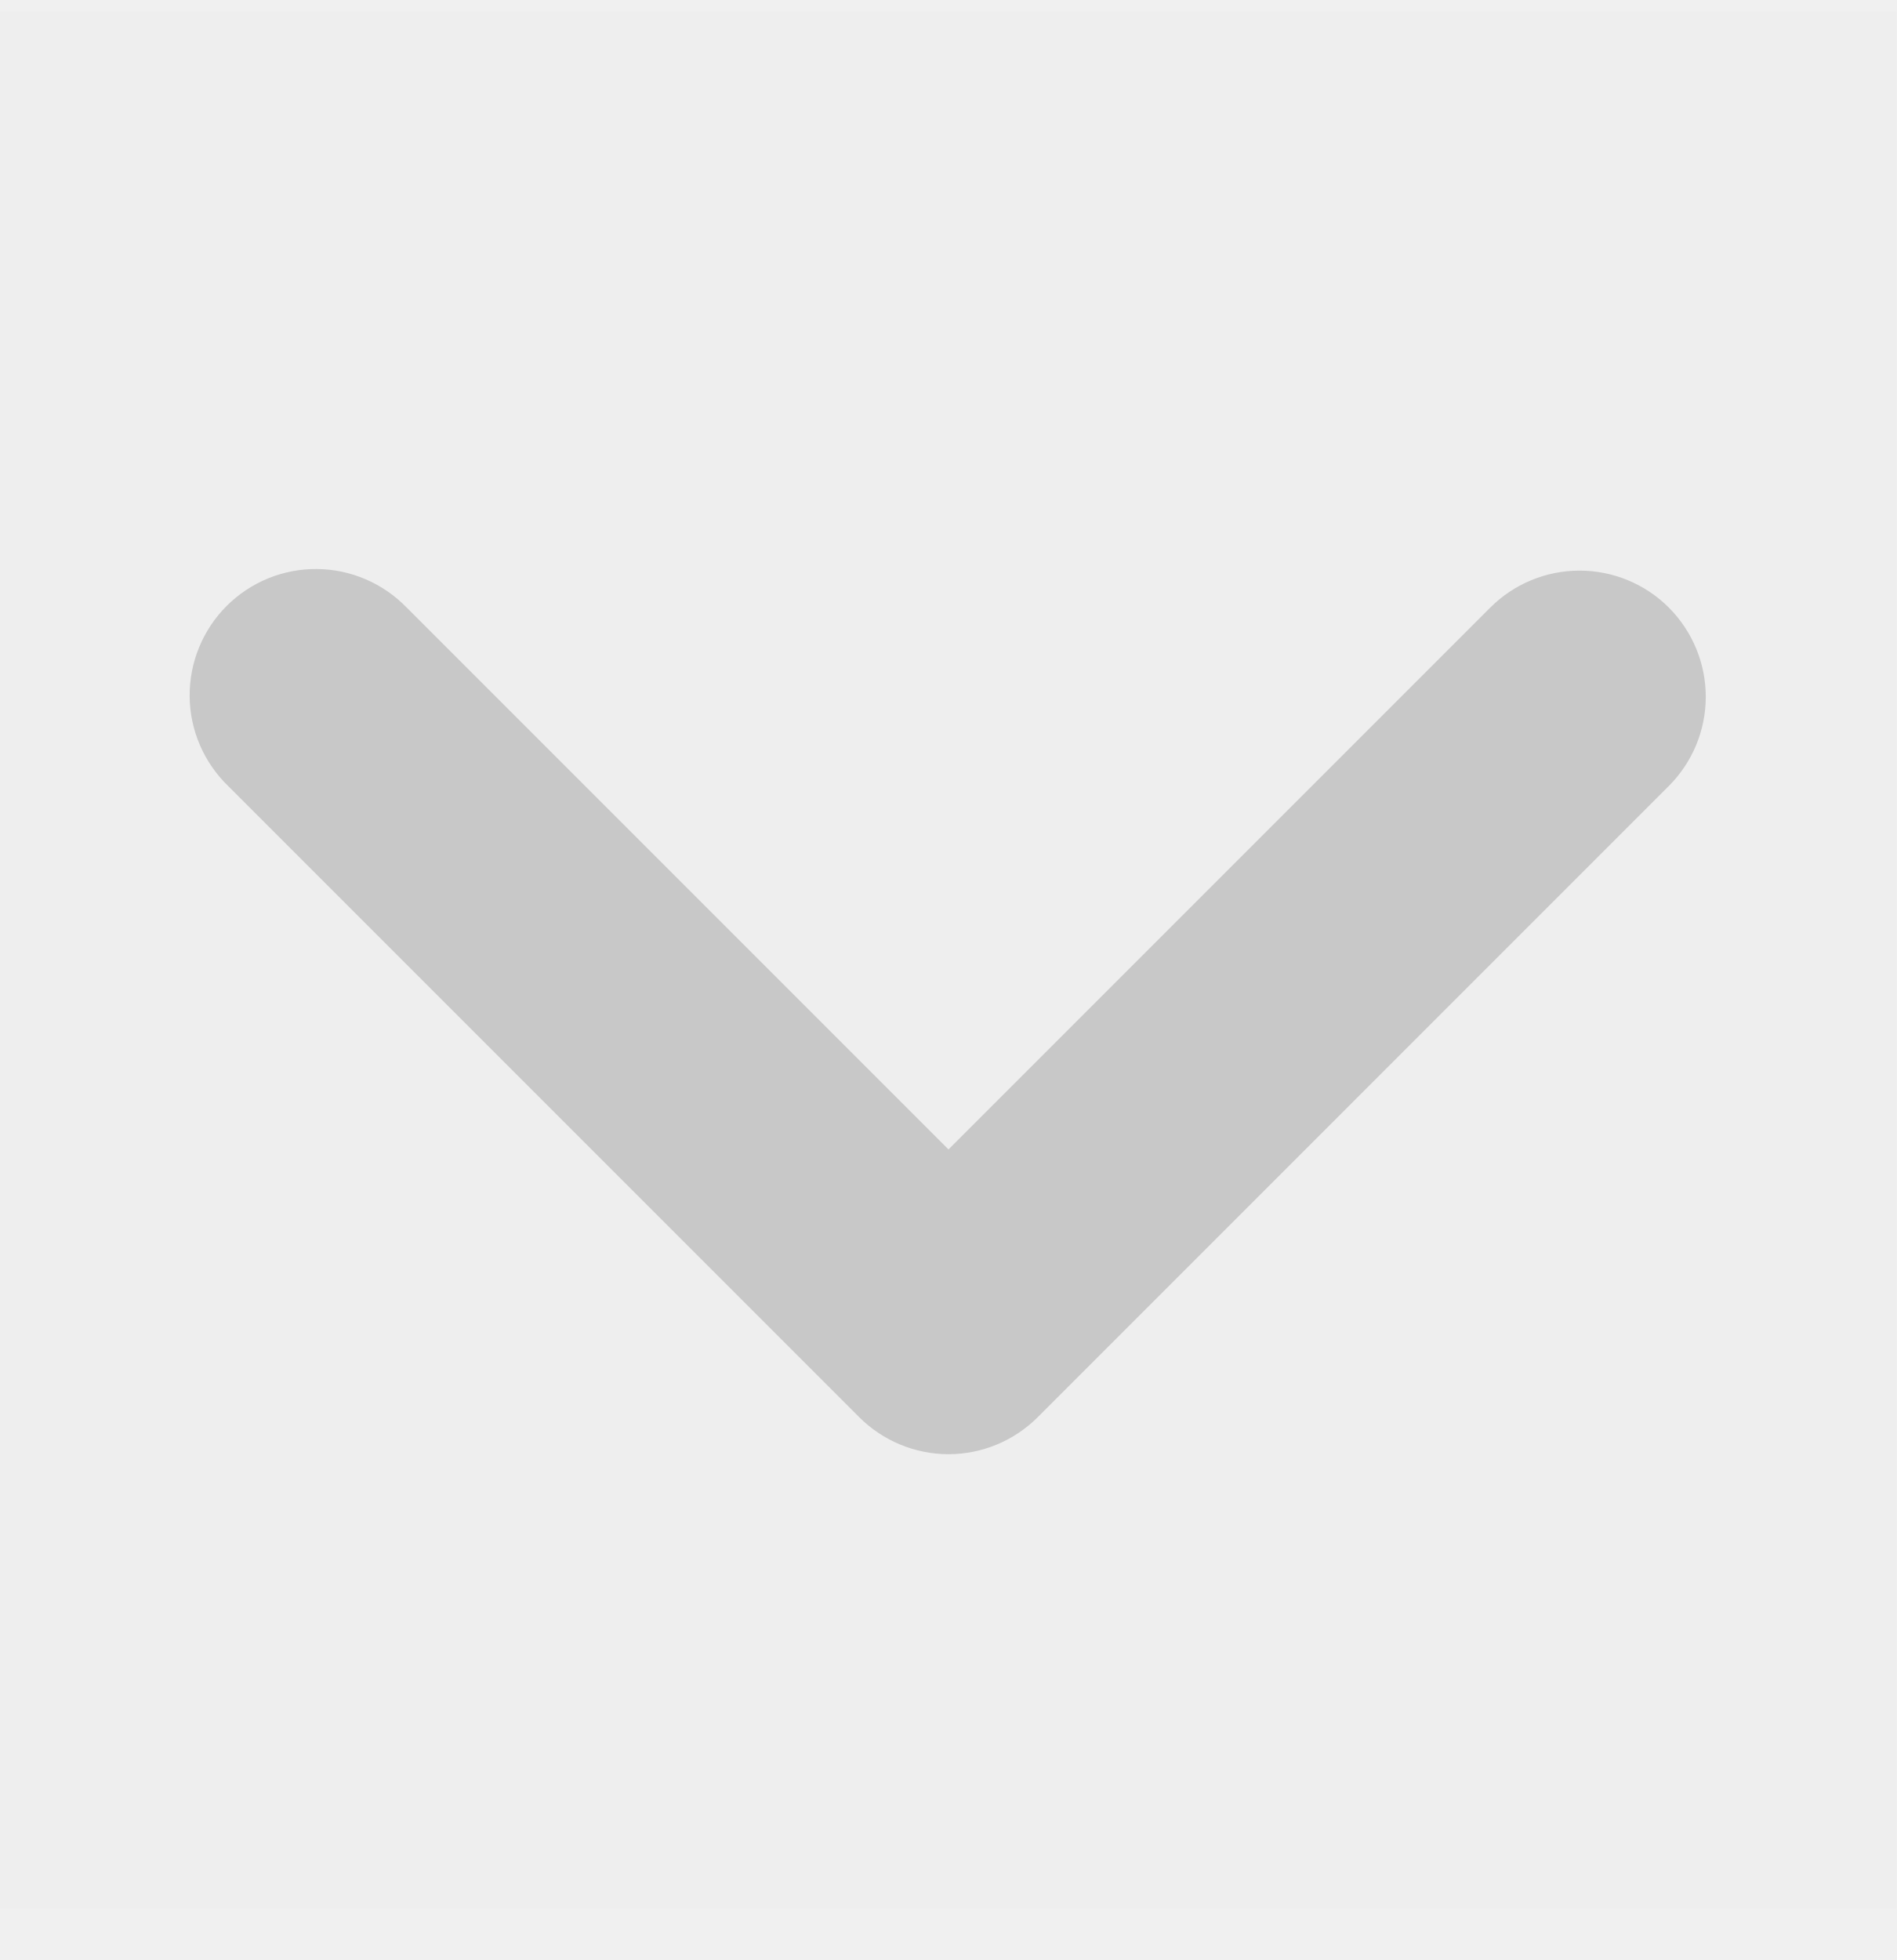
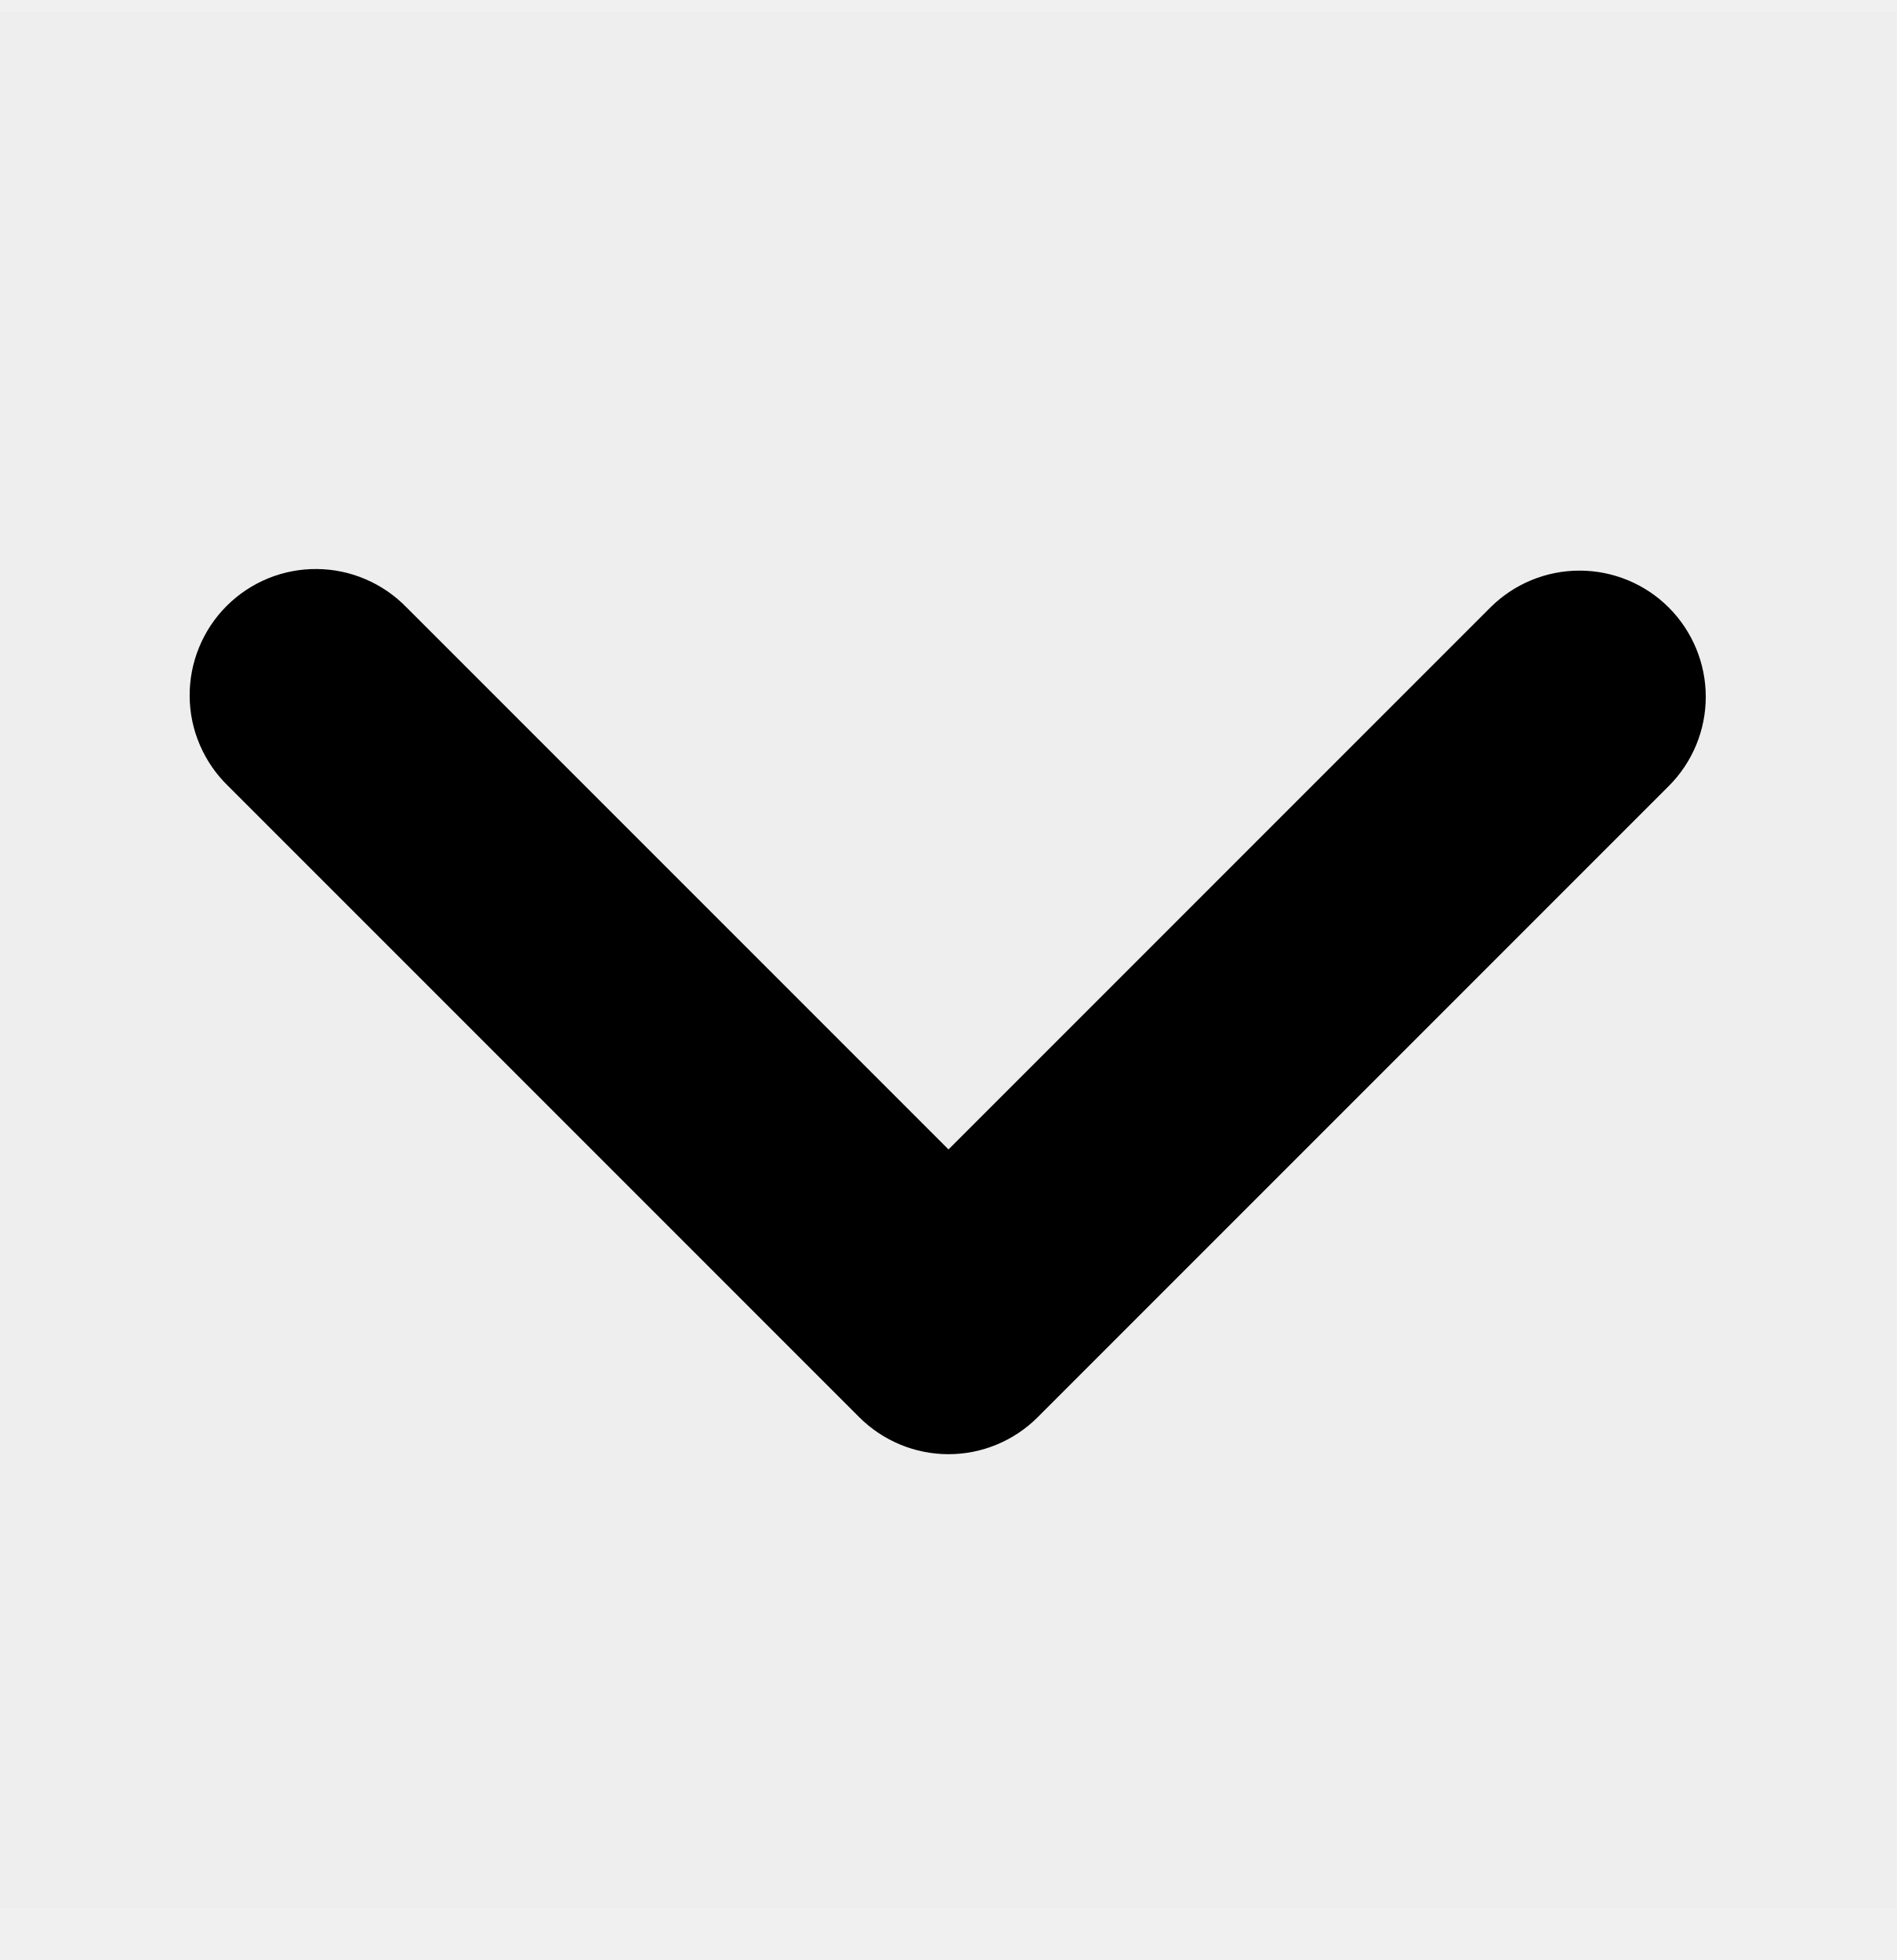
<svg xmlns="http://www.w3.org/2000/svg" width="30" height="31" viewBox="0 0 30 31" fill="none">
  <g clip-path="url(#clip0_2012_11289)">
    <path opacity="0.01" d="M0 0.186H30V30.186H0V0.186Z" fill="#202425" />
-     <path d="M26.398 9.609C26.772 9.984 26.983 10.491 26.983 11.021C26.983 11.55 26.772 12.058 26.398 12.432L16.415 22.415C16.041 22.789 15.533 23 15.004 23C14.474 23 13.967 22.789 13.592 22.415L3.609 12.432C3.419 12.248 3.267 12.028 3.162 11.784C3.057 11.541 3.002 11.279 3 11.014C2.998 10.748 3.048 10.486 3.149 10.24C3.249 9.995 3.397 9.772 3.585 9.584C3.772 9.397 3.995 9.249 4.24 9.148C4.486 9.048 4.749 8.997 5.014 9C5.279 9.002 5.541 9.057 5.784 9.162C6.028 9.266 6.248 9.419 6.433 9.609L15.004 18.18L23.575 9.609C23.949 9.235 24.457 9.025 24.986 9.025C25.516 9.025 26.024 9.235 26.398 9.609Z" fill="#C8C8C8" />
+     <path d="M26.398 9.609C26.772 9.984 26.983 10.491 26.983 11.021C26.983 11.55 26.772 12.058 26.398 12.432L16.415 22.415C16.041 22.789 15.533 23 15.004 23C14.474 23 13.967 22.789 13.592 22.415L3.609 12.432C3.419 12.248 3.267 12.028 3.162 11.784C3.057 11.541 3.002 11.279 3 11.014C2.998 10.748 3.048 10.486 3.149 10.24C3.249 9.995 3.397 9.772 3.585 9.584C3.772 9.397 3.995 9.249 4.24 9.148C4.486 9.048 4.749 8.997 5.014 9C5.279 9.002 5.541 9.057 5.784 9.162C6.028 9.266 6.248 9.419 6.433 9.609L15.004 18.18L23.575 9.609C23.949 9.235 24.457 9.025 24.986 9.025C25.516 9.025 26.024 9.235 26.398 9.609Z" fill="#000" />
  </g>
  <defs>
    <clipPath id="clip0_2012_11289">
      <rect width="30" height="30" fill="white" transform="translate(0 0.186401)" />
    </clipPath>
  </defs>
</svg>
